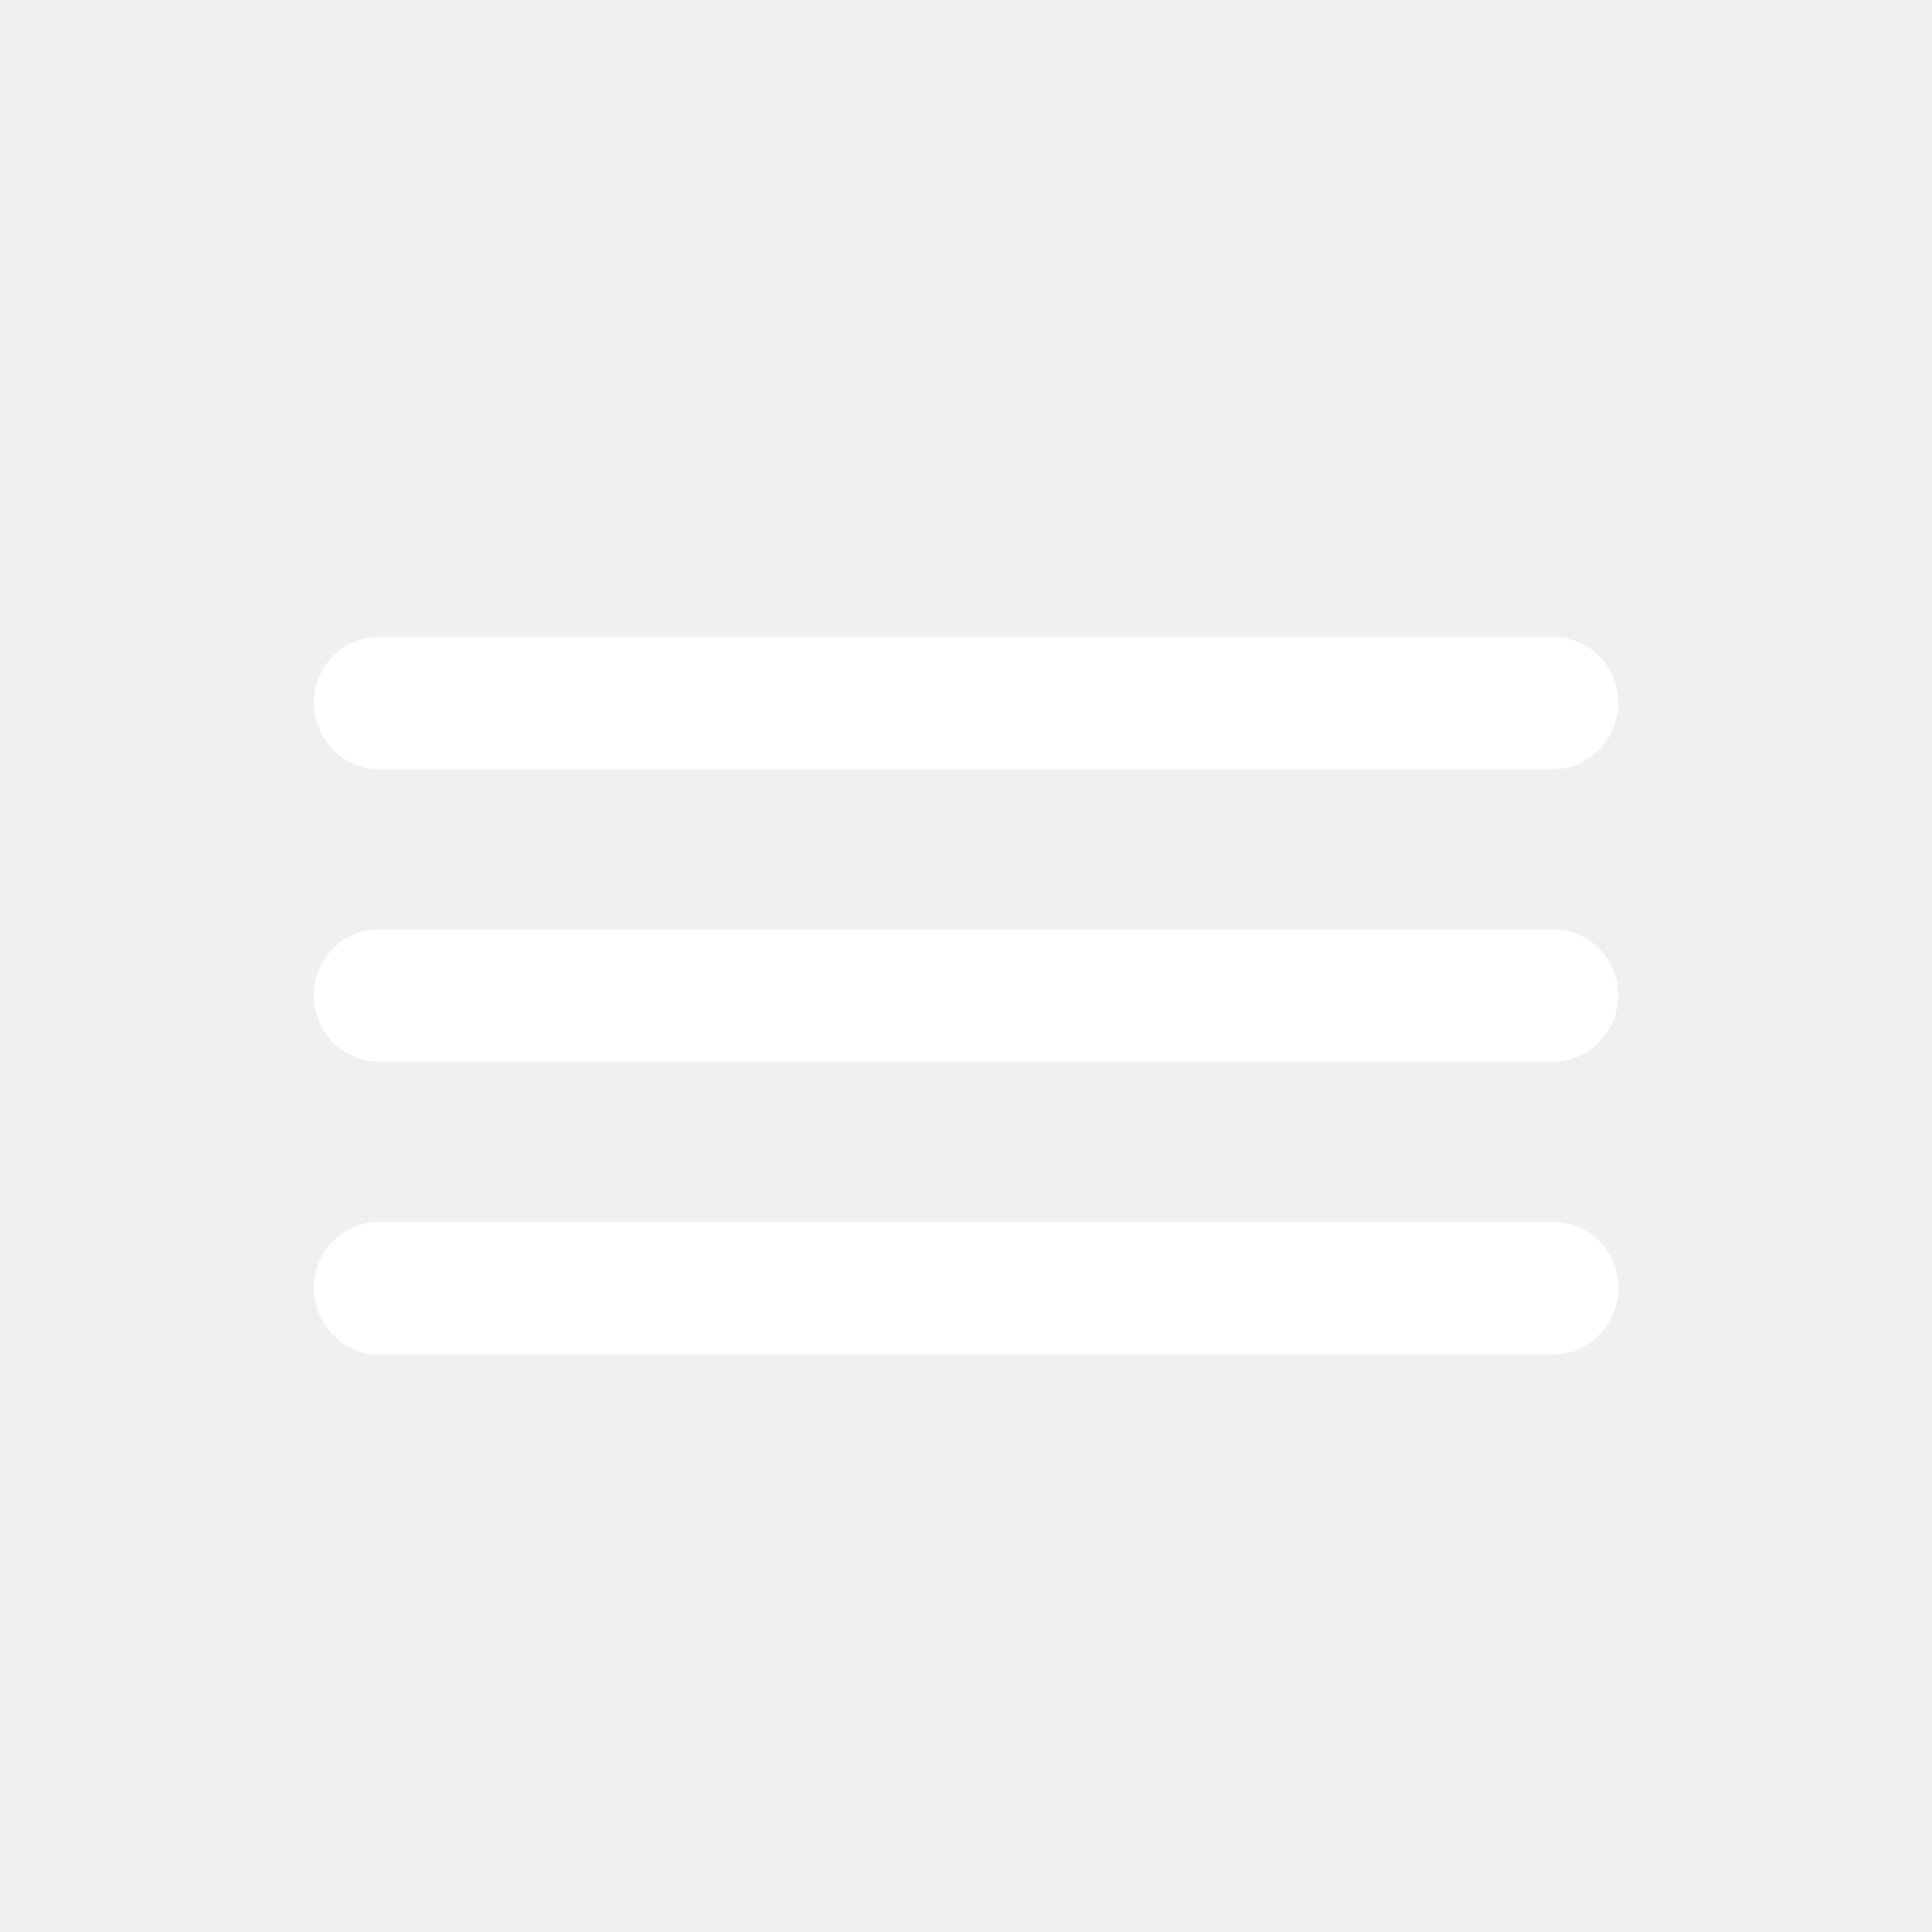
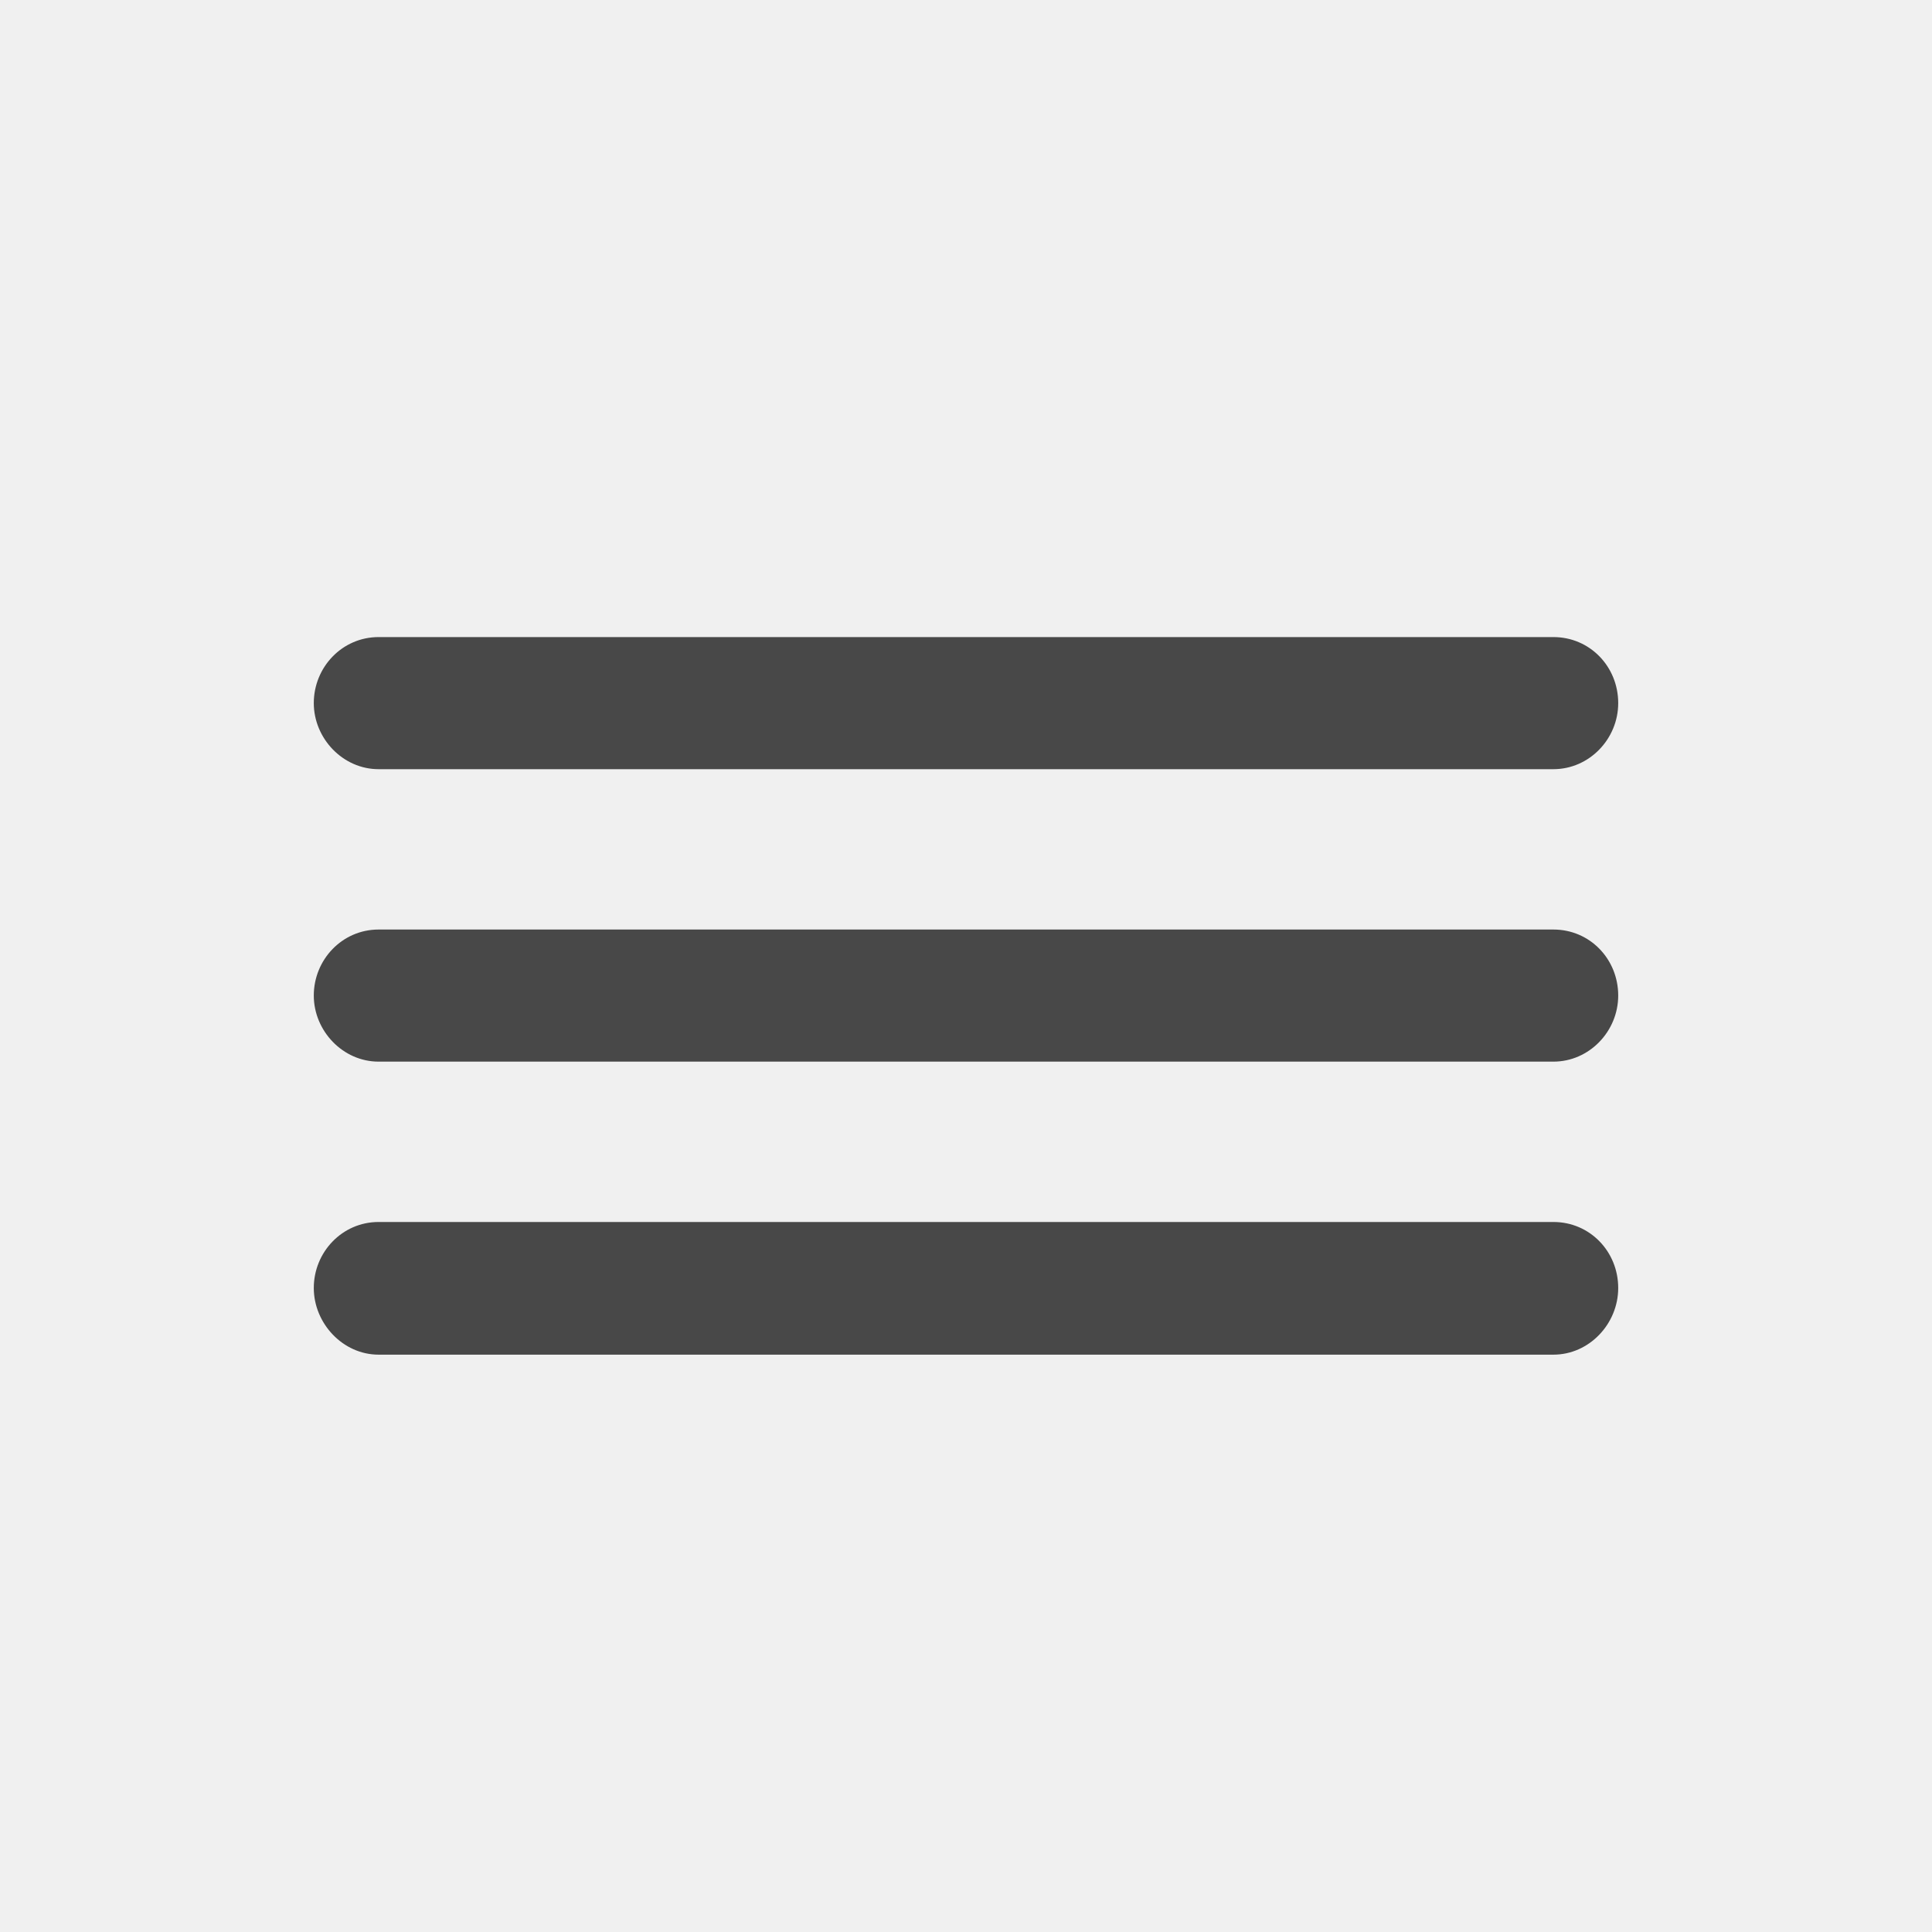
<svg xmlns="http://www.w3.org/2000/svg" width="24" height="24" viewBox="0 0 24 24" fill="none">
-   <path fill-rule="evenodd" clip-rule="evenodd" d="M19.297 9.555C19.742 9.555 20.102 9.18 20.102 8.734C20.102 8.281 19.75 7.914 19.297 7.914H4.703C4.25 7.914 3.898 8.289 3.898 8.734C3.898 9.172 4.258 9.555 4.703 9.555H19.297ZM19.297 13.188C19.742 13.188 20.102 12.812 20.102 12.367C20.102 11.914 19.75 11.547 19.297 11.547H4.703C4.25 11.547 3.898 11.922 3.898 12.367C3.898 12.805 4.258 13.188 4.703 13.188H19.297ZM20.102 16C20.102 16.445 19.742 16.828 19.297 16.828H4.703C4.258 16.828 3.898 16.438 3.898 16C3.898 15.555 4.25 15.18 4.703 15.18H19.297C19.75 15.18 20.102 15.547 20.102 16Z" fill="white" />
+   <path fill-rule="evenodd" clip-rule="evenodd" d="M19.297 9.555C19.742 9.555 20.102 9.18 20.102 8.734C20.102 8.281 19.75 7.914 19.297 7.914H4.703C4.25 7.914 3.898 8.289 3.898 8.734C3.898 9.172 4.258 9.555 4.703 9.555H19.297ZM19.297 13.188C19.742 13.188 20.102 12.812 20.102 12.367C20.102 11.914 19.75 11.547 19.297 11.547H4.703C4.25 11.547 3.898 11.922 3.898 12.367C3.898 12.805 4.258 13.188 4.703 13.188H19.297ZM20.102 16C20.102 16.445 19.742 16.828 19.297 16.828H4.703C4.258 16.828 3.898 16.438 3.898 16C3.898 15.555 4.25 15.18 4.703 15.18H19.297C19.75 15.18 20.102 15.547 20.102 16Z" fill="black" fill-opacity="0.7" />
</svg>
